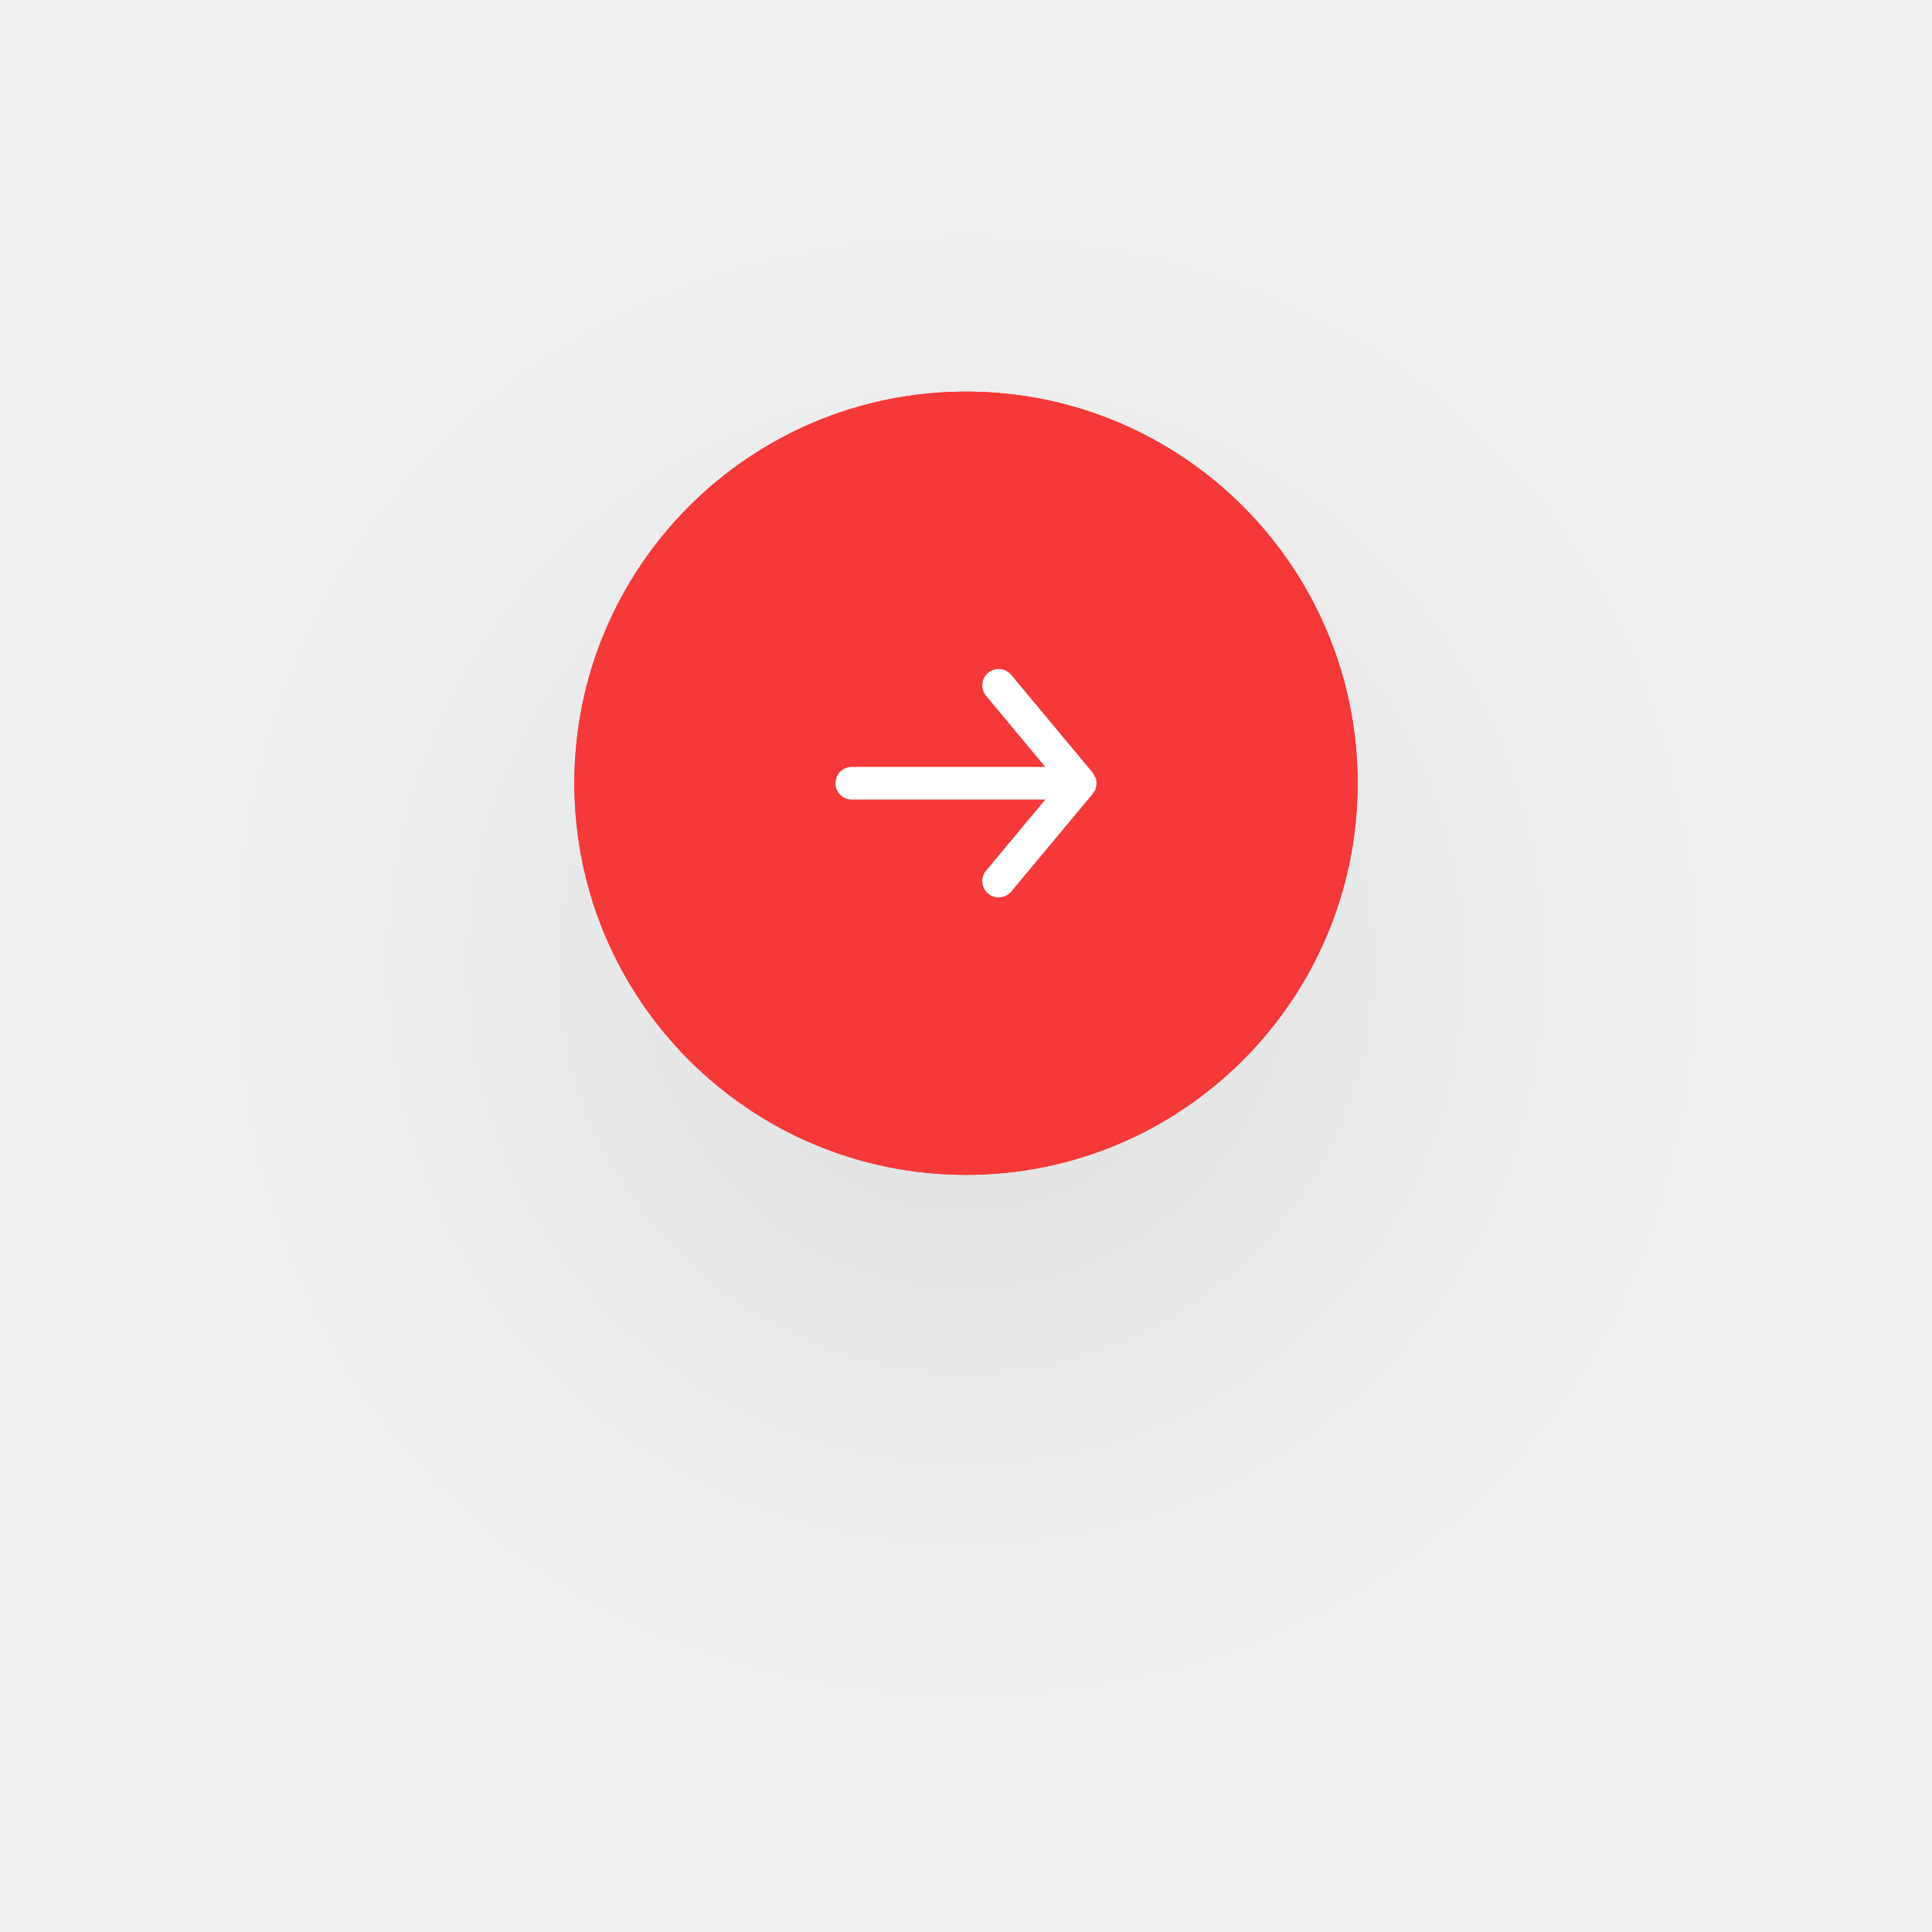
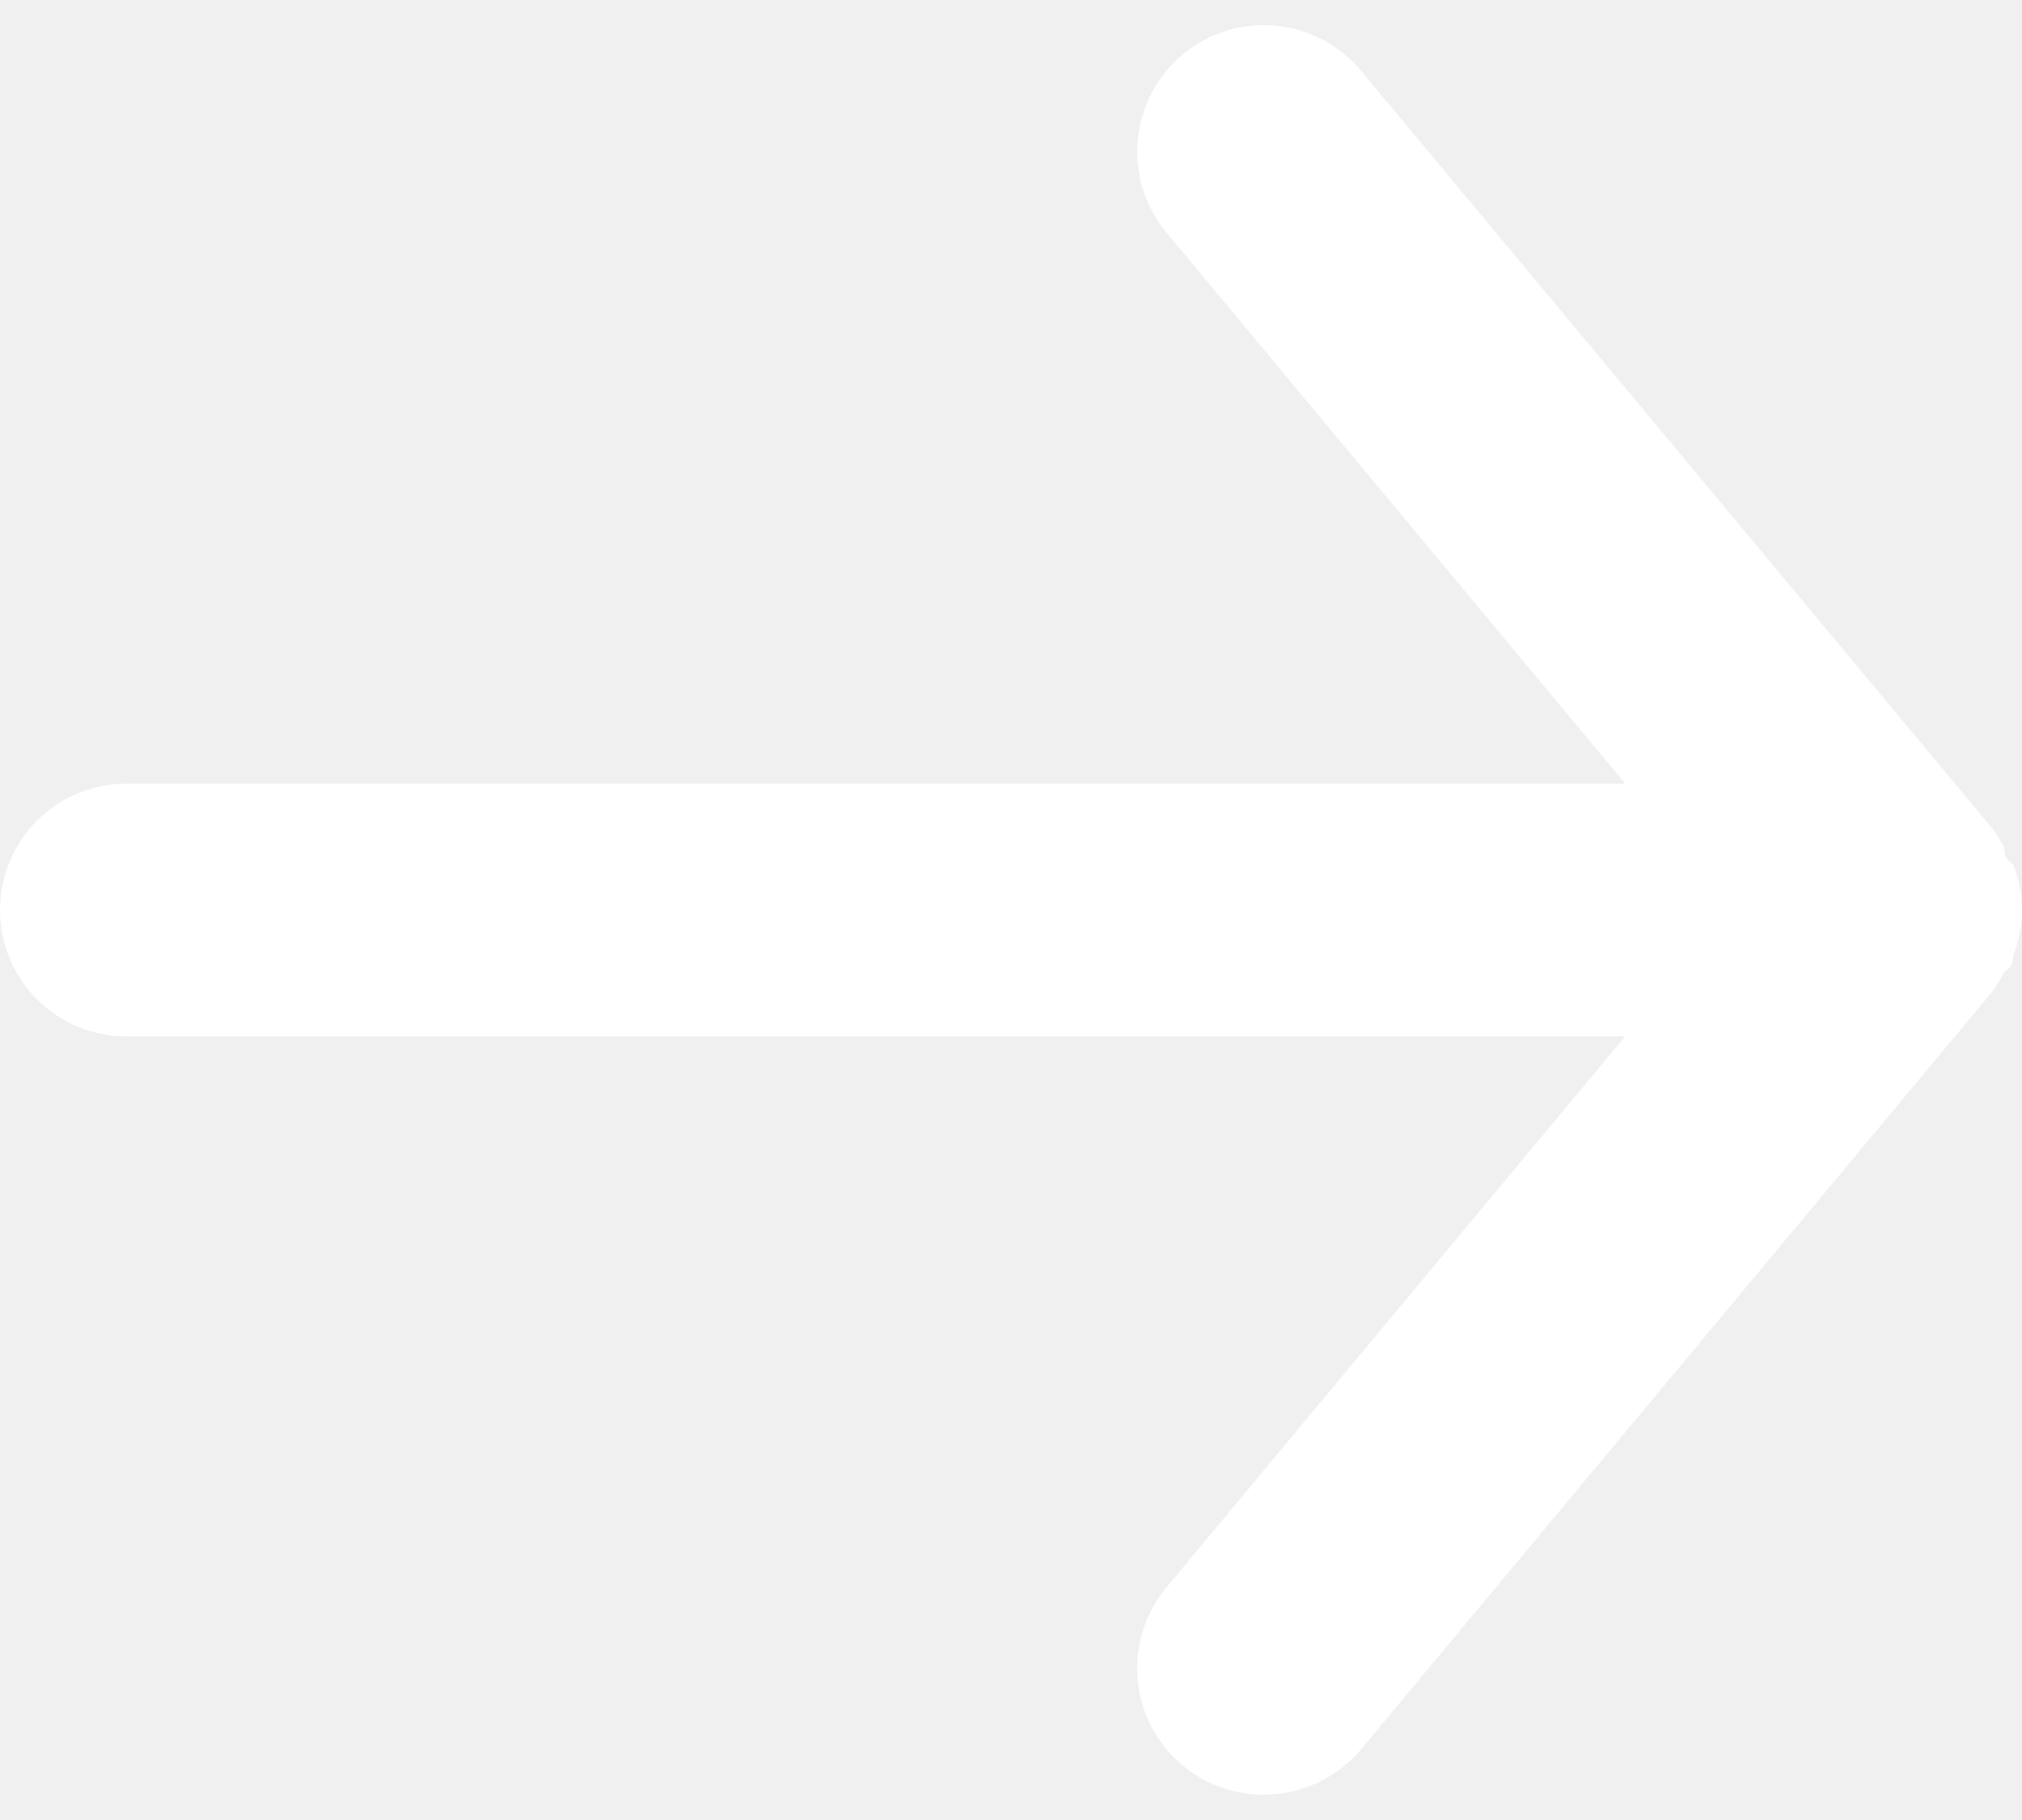
- <svg xmlns="http://www.w3.org/2000/svg" width="148" height="148" viewBox="0 0 148 148" fill="none">
-   <g filter="url(#filter0_d_11_50)">
-     <circle cx="74" cy="60" r="30" fill="#F53838" />
-     <circle cx="74" cy="60" r="29" stroke="#F53838" stroke-width="2" />
-   </g>
-   <path d="M65.25 58.75H80.075L75.537 53.3C75.325 53.045 75.223 52.715 75.254 52.385C75.284 52.054 75.445 51.749 75.7 51.537C75.955 51.325 76.284 51.223 76.615 51.254C76.945 51.284 77.25 51.445 77.463 51.7L83.713 59.2C83.754 59.26 83.792 59.322 83.825 59.387C83.825 59.45 83.825 59.487 83.912 59.55C83.969 59.693 83.999 59.846 84 60C83.999 60.154 83.969 60.306 83.912 60.45C83.912 60.512 83.912 60.55 83.825 60.612C83.792 60.678 83.754 60.74 83.713 60.8L77.463 68.3C77.345 68.441 77.198 68.554 77.031 68.632C76.865 68.71 76.684 68.75 76.5 68.75C76.208 68.75 75.925 68.649 75.7 68.462C75.573 68.357 75.469 68.228 75.392 68.083C75.315 67.938 75.268 67.778 75.253 67.615C75.238 67.451 75.255 67.286 75.304 67.129C75.353 66.972 75.432 66.826 75.537 66.7L80.075 61.25H65.25C64.918 61.25 64.6 61.118 64.366 60.884C64.132 60.649 64 60.331 64 60C64 59.668 64.132 59.35 64.366 59.116C64.6 58.882 64.918 58.75 65.25 58.75Z" fill="white" />
-   <defs>
-     <filter id="filter0_d_11_50" x="0" y="0" width="148" height="148" filterUnits="userSpaceOnUse" color-interpolation-filters="sRGB">
-       <feFlood flood-opacity="0" result="BackgroundImageFix" />
-       <feColorMatrix in="SourceAlpha" type="matrix" values="0 0 0 0 0 0 0 0 0 0 0 0 0 0 0 0 0 0 127 0" result="hardAlpha" />
-       <feOffset dy="14" />
-       <feGaussianBlur stdDeviation="22" />
-       <feColorMatrix type="matrix" values="0 0 0 0 0.056 0 0 0 0 0.078 0 0 0 0 0.133 0 0 0 0.08 0" />
-       <feBlend mode="normal" in2="BackgroundImageFix" result="effect1_dropShadow_11_50" />
-       <feBlend mode="normal" in="SourceGraphic" in2="effect1_dropShadow_11_50" result="shape" />
-     </filter>
-   </defs>
+ <svg xmlns="http://www.w3.org/2000/svg" width="20" height="18" viewBox="0 0 20 18" fill="none">
+   <path d="M1.25 7.75H16.075L11.537 2.3C11.325 2.045 11.223 1.715 11.254 1.385C11.284 1.054 11.445 0.75 11.7 0.537C11.955 0.325 12.284 0.223 12.615 0.254C12.945 0.284 13.25 0.445 13.463 0.7L19.712 8.2C19.755 8.26 19.792 8.322 19.825 8.387C19.825 8.45 19.825 8.487 19.913 8.55C19.969 8.693 19.999 8.846 20 9C19.999 9.154 19.969 9.307 19.913 9.45C19.913 9.512 19.913 9.55 19.825 9.612C19.792 9.678 19.755 9.74 19.712 9.8L13.463 17.3C13.345 17.441 13.198 17.554 13.031 17.632C12.865 17.71 12.684 17.75 12.5 17.75C12.208 17.75 11.925 17.649 11.7 17.462C11.573 17.357 11.469 17.229 11.392 17.083C11.315 16.938 11.268 16.779 11.253 16.615C11.238 16.451 11.255 16.286 11.304 16.129C11.353 15.972 11.432 15.826 11.537 15.7L16.075 10.25H1.25C0.918 10.25 0.601 10.118 0.366 9.884C0.132 9.649 0 9.331 0 9C0 8.668 0.132 8.35 0.366 8.116C0.601 7.882 0.918 7.75 1.25 7.75Z" fill="white" />
</svg>
